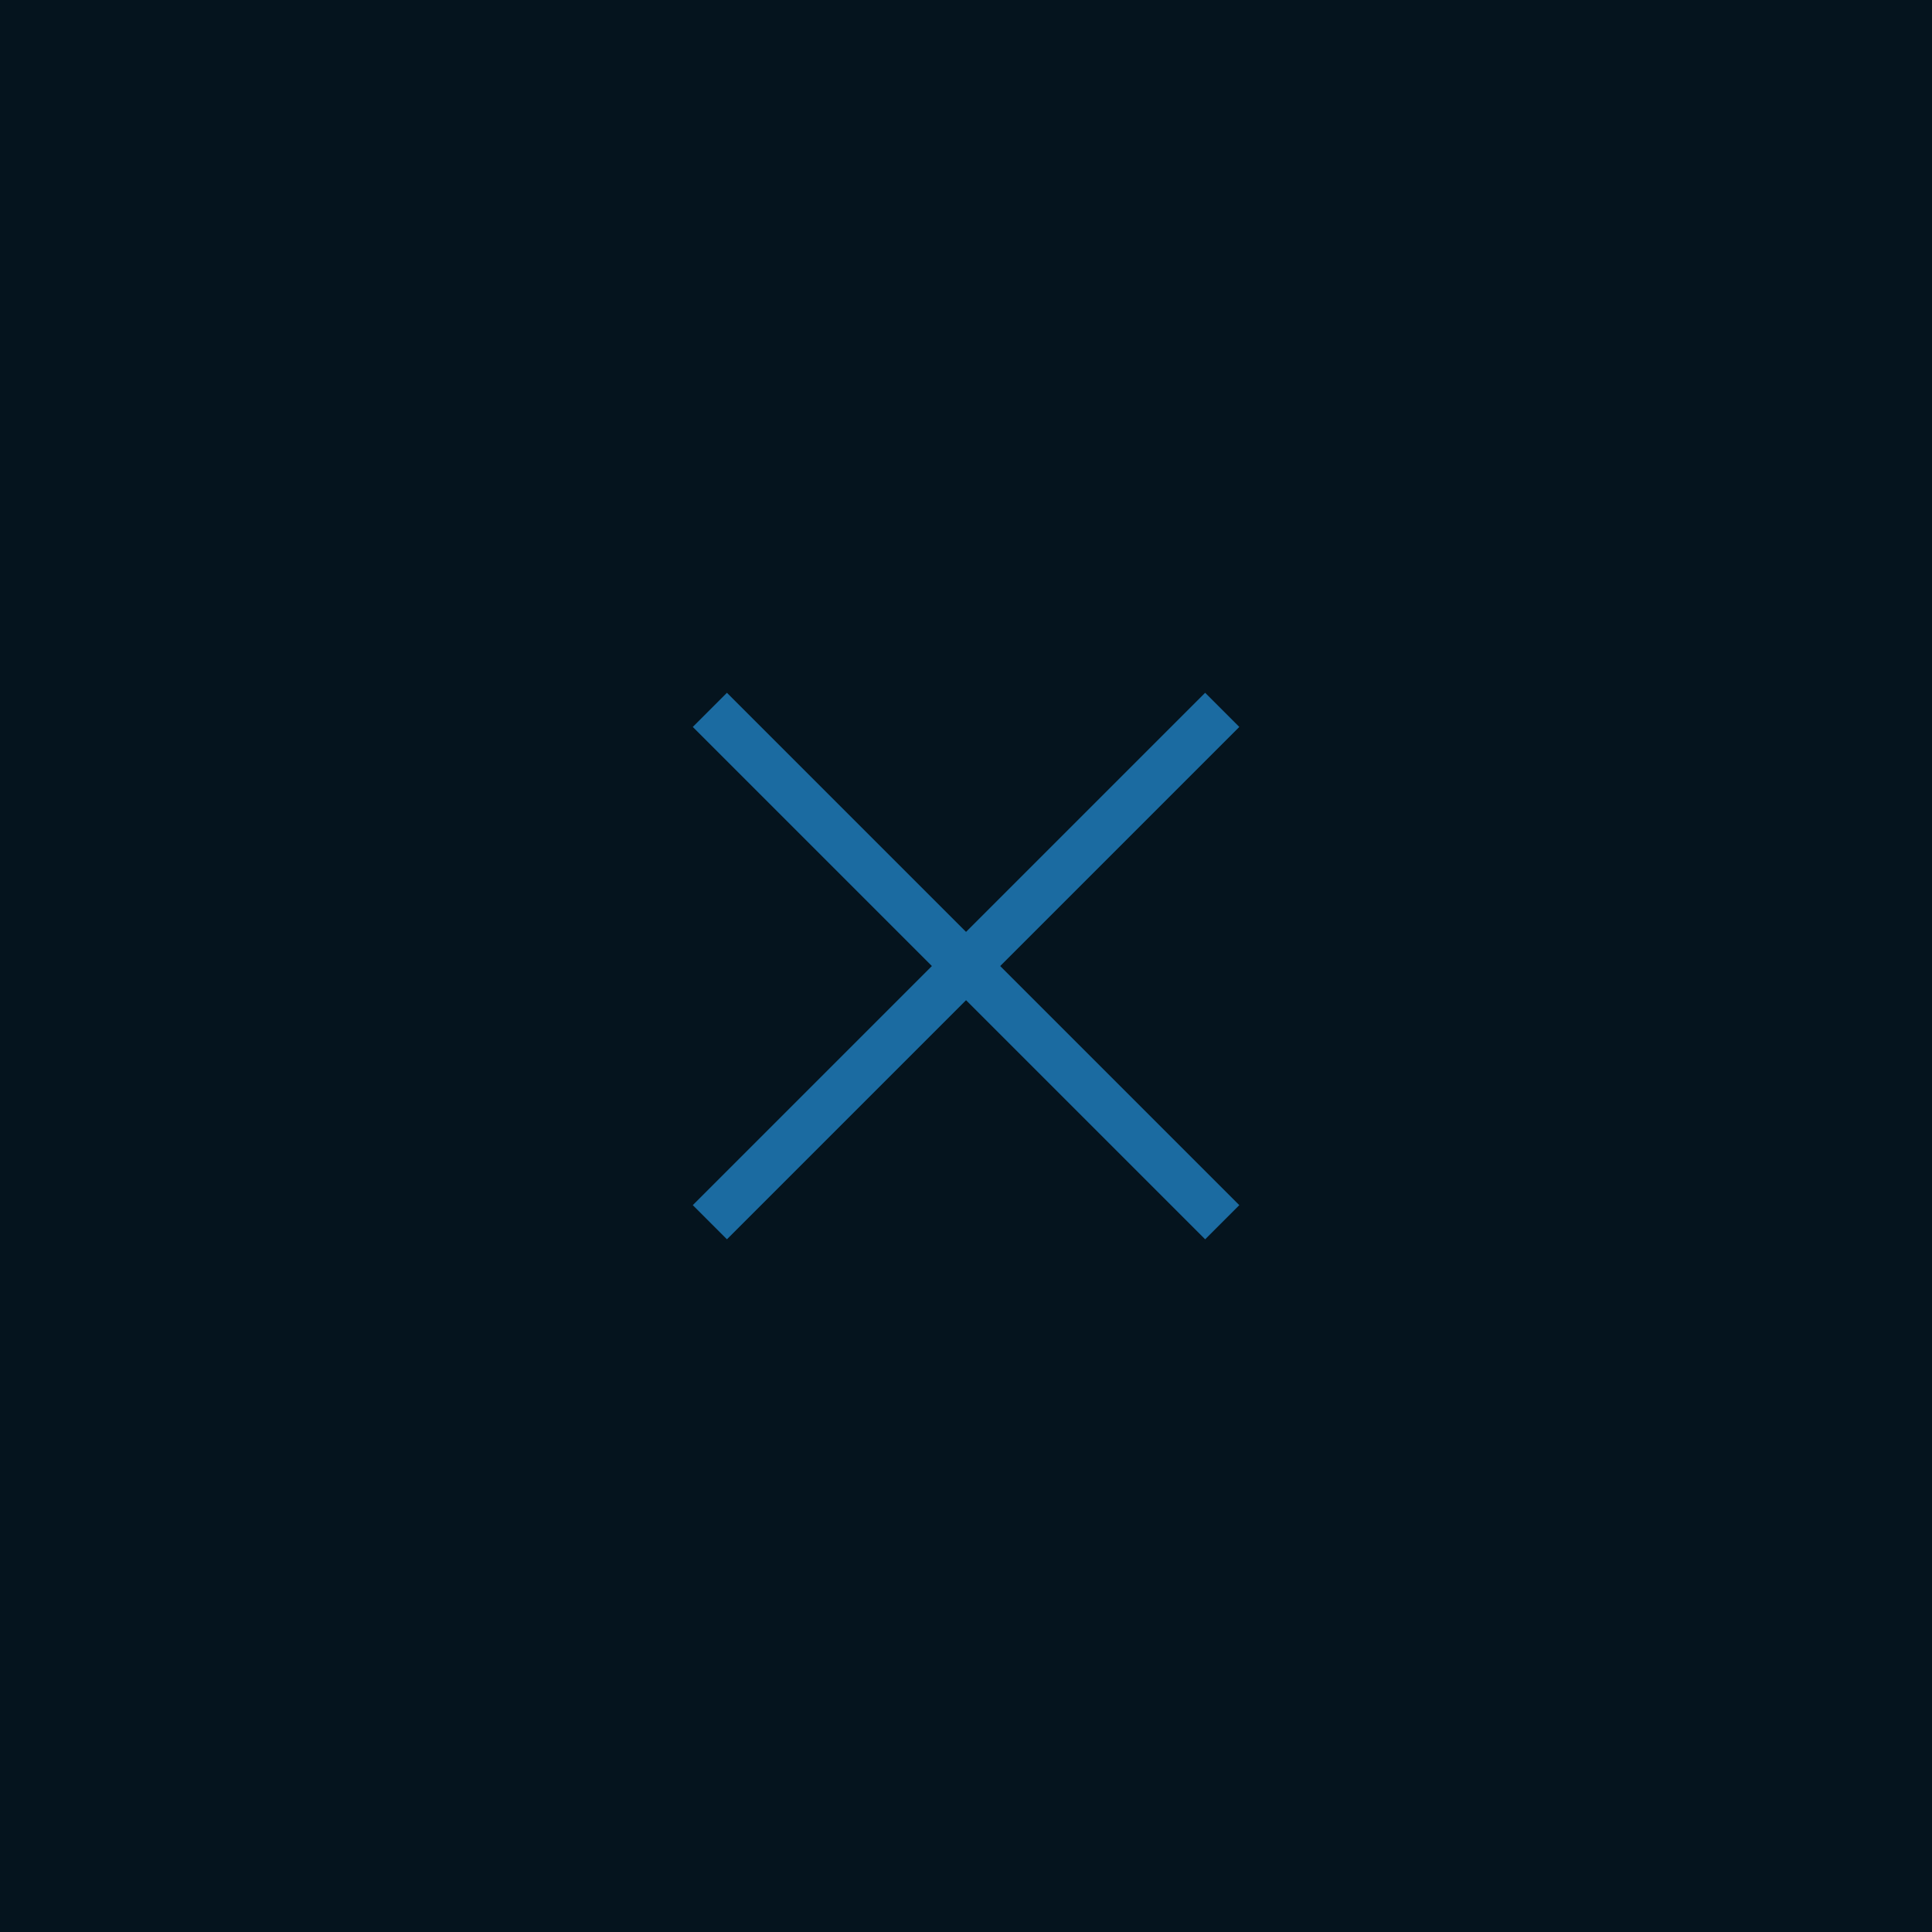
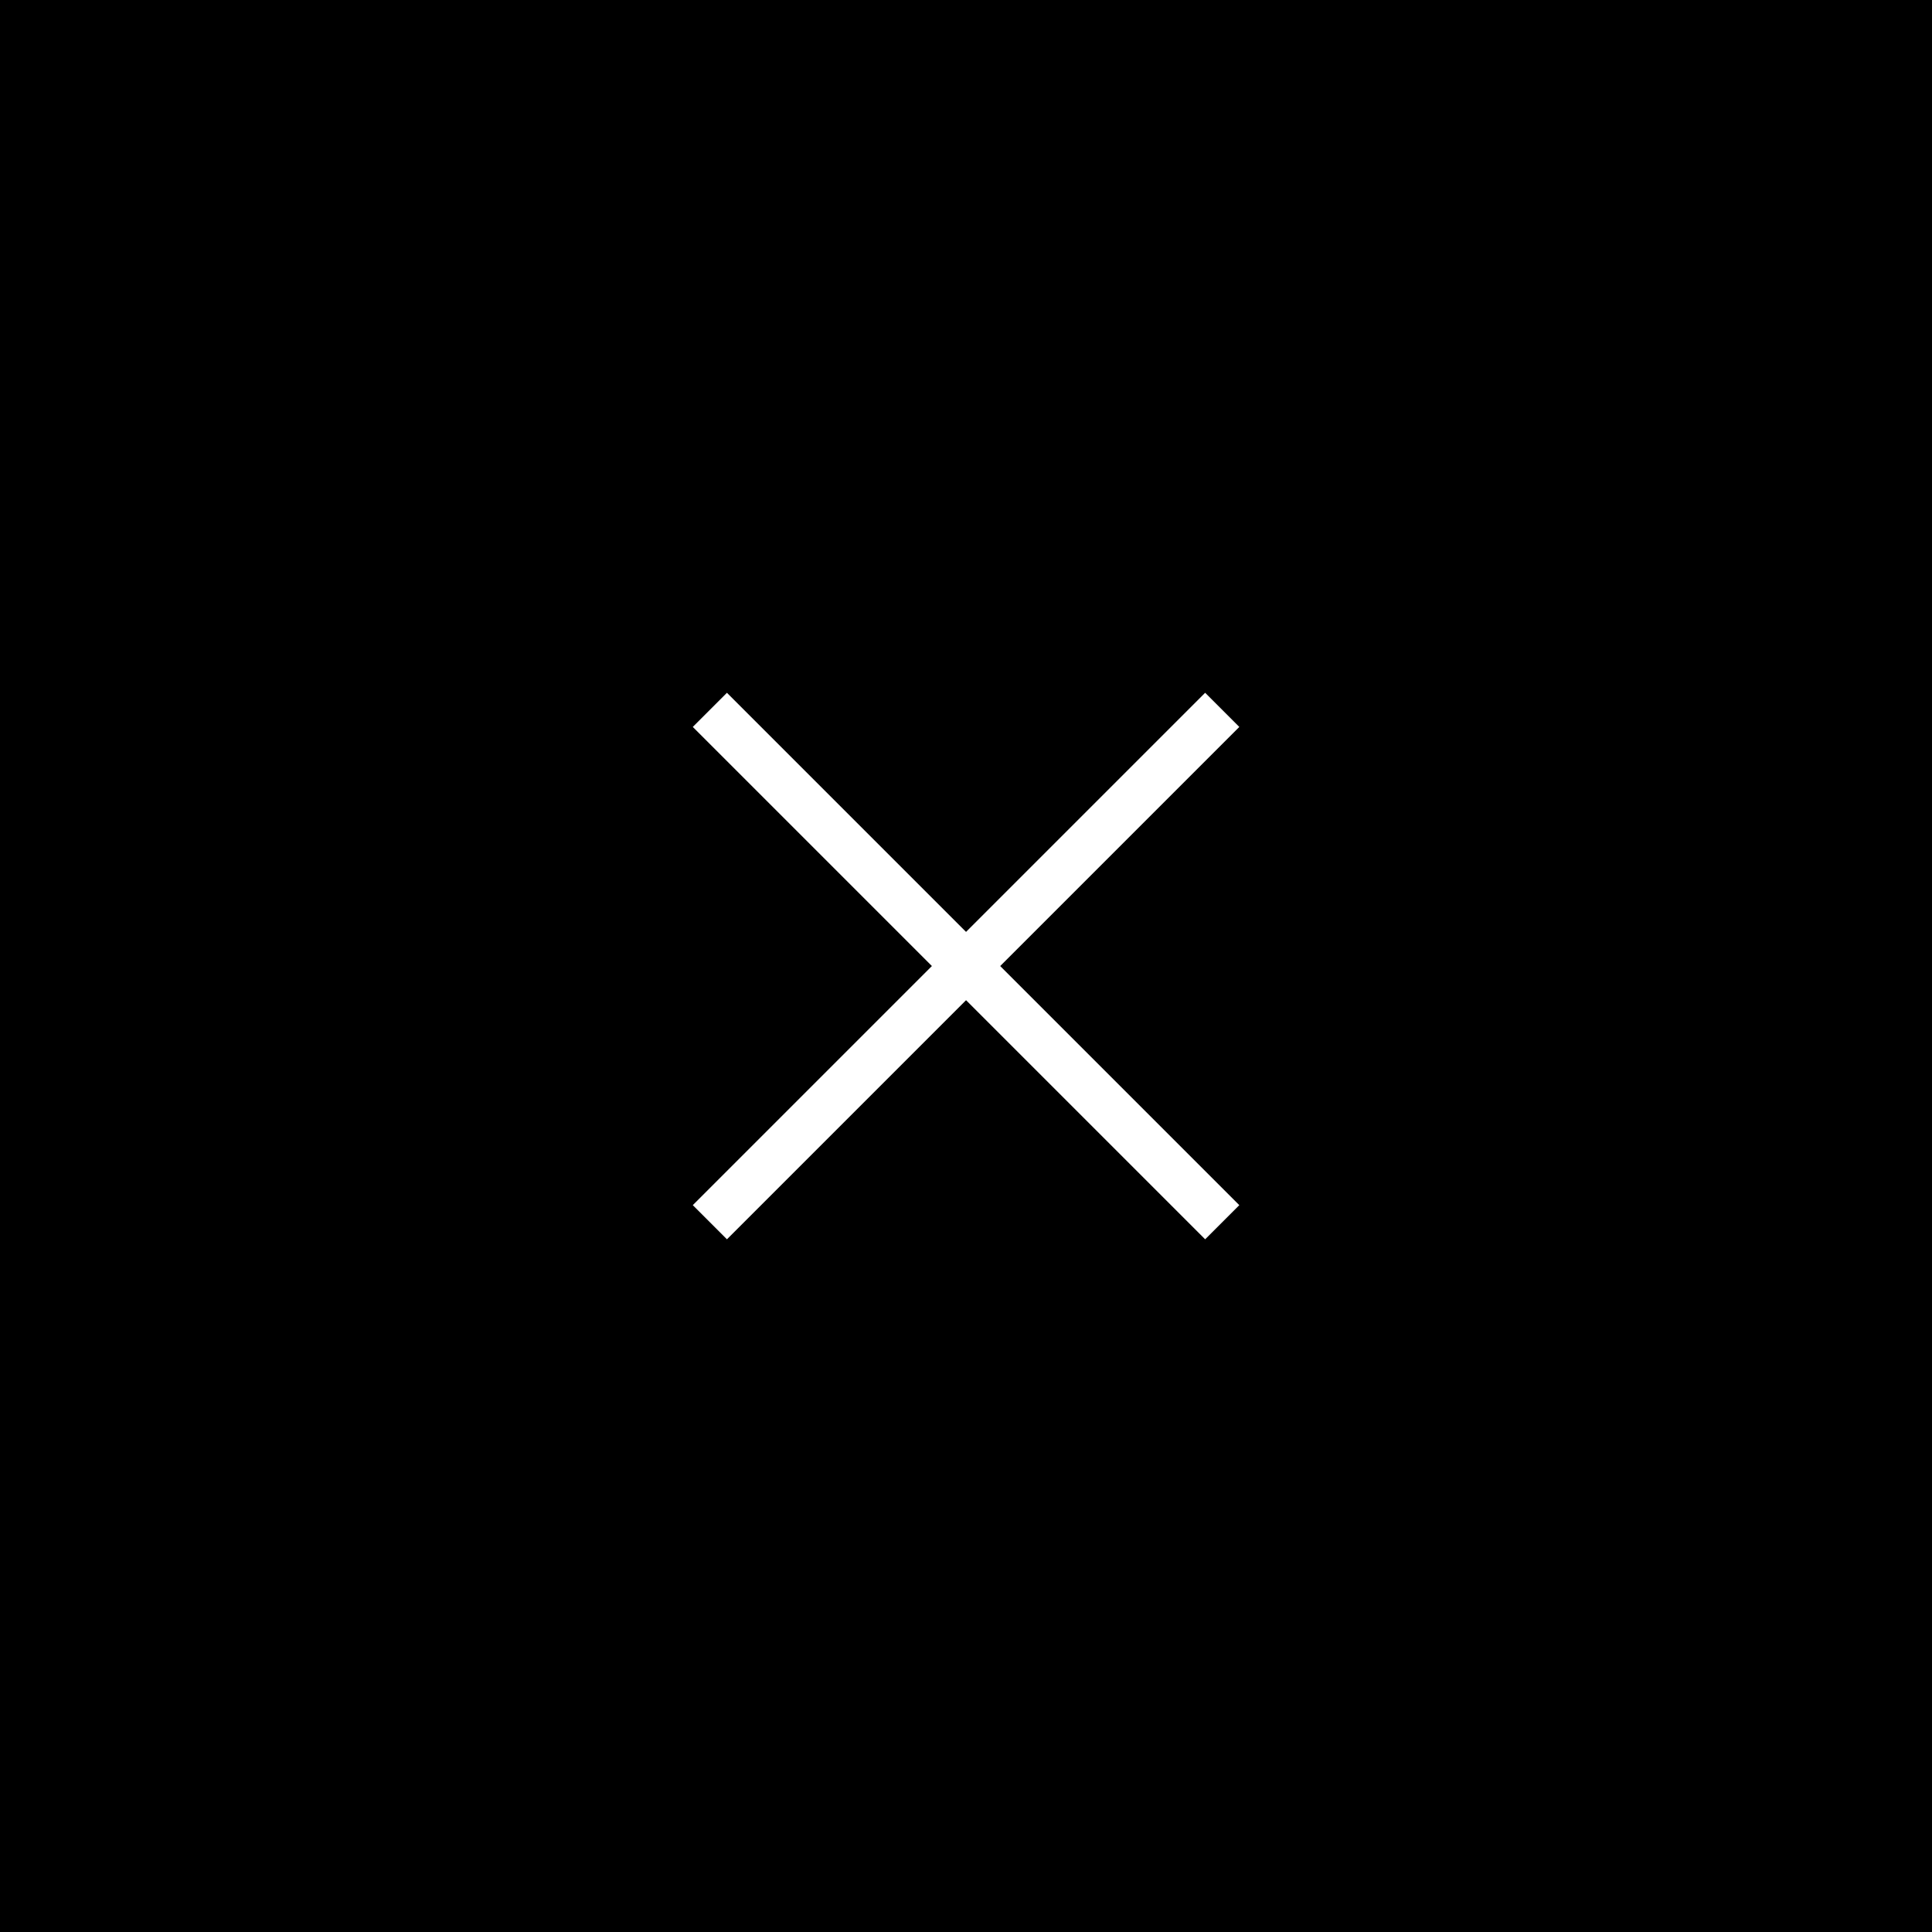
<svg xmlns="http://www.w3.org/2000/svg" version="1.0" id="Layer_1" x="0px" y="0px" width="40px" height="40px" viewBox="0 0 40 40" enable-background="new 0 0 40 40" xml:space="preserve">
-   <rect fill="#05141E" width="40" height="40" />
+   <rect fill="#000000" width="40" height="40" />
  <g>
-     <line fill="none" stroke="#1B6BA1" stroke-miterlimit="10" x1="25.305" y1="14.697" x2="14.697" y2="25.305" />
-     <line fill="none" stroke="#1B6BA1" stroke-miterlimit="10" x1="25.305" y1="25.305" x2="14.697" y2="14.697" />
+     <line fill="none" stroke="#FFFFFF" stroke-miterlimit="10" x1="25.305" y1="14.697" x2="14.697" y2="25.305" />
+     <line fill="none" stroke="#FFFFFF" stroke-miterlimit="10" x1="25.305" y1="25.305" x2="14.697" y2="14.697" />
  </g>
</svg>
